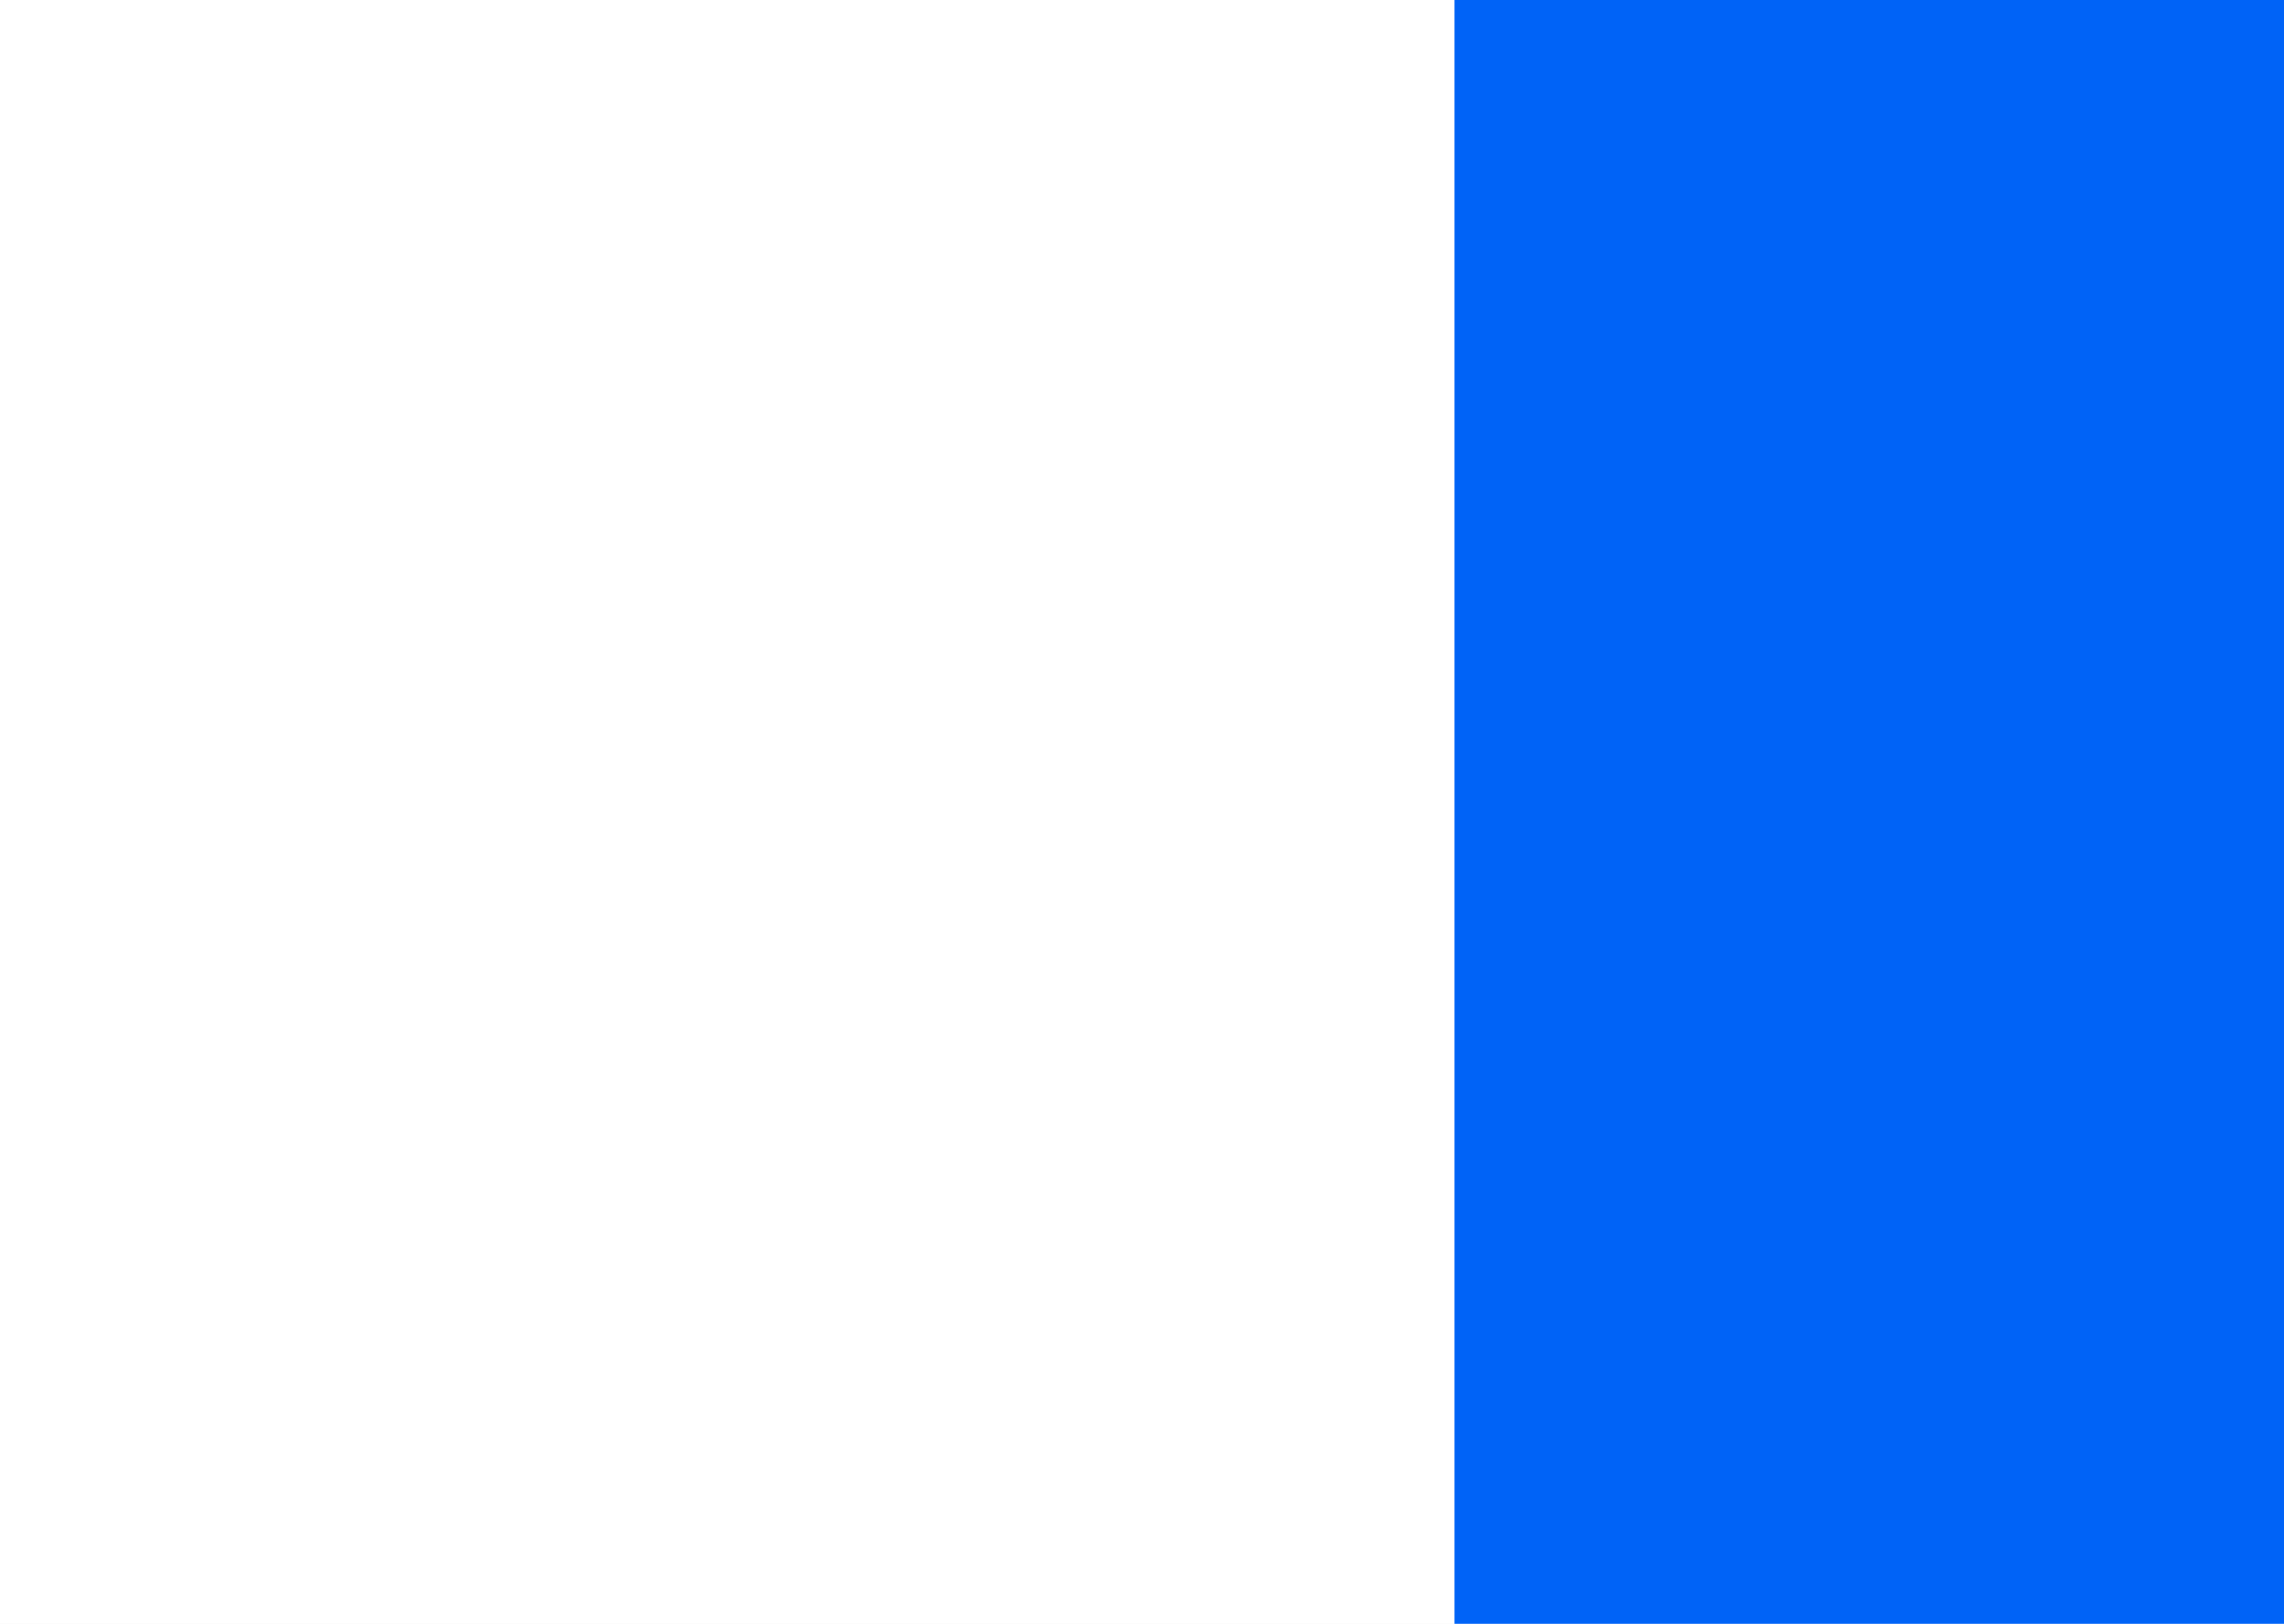
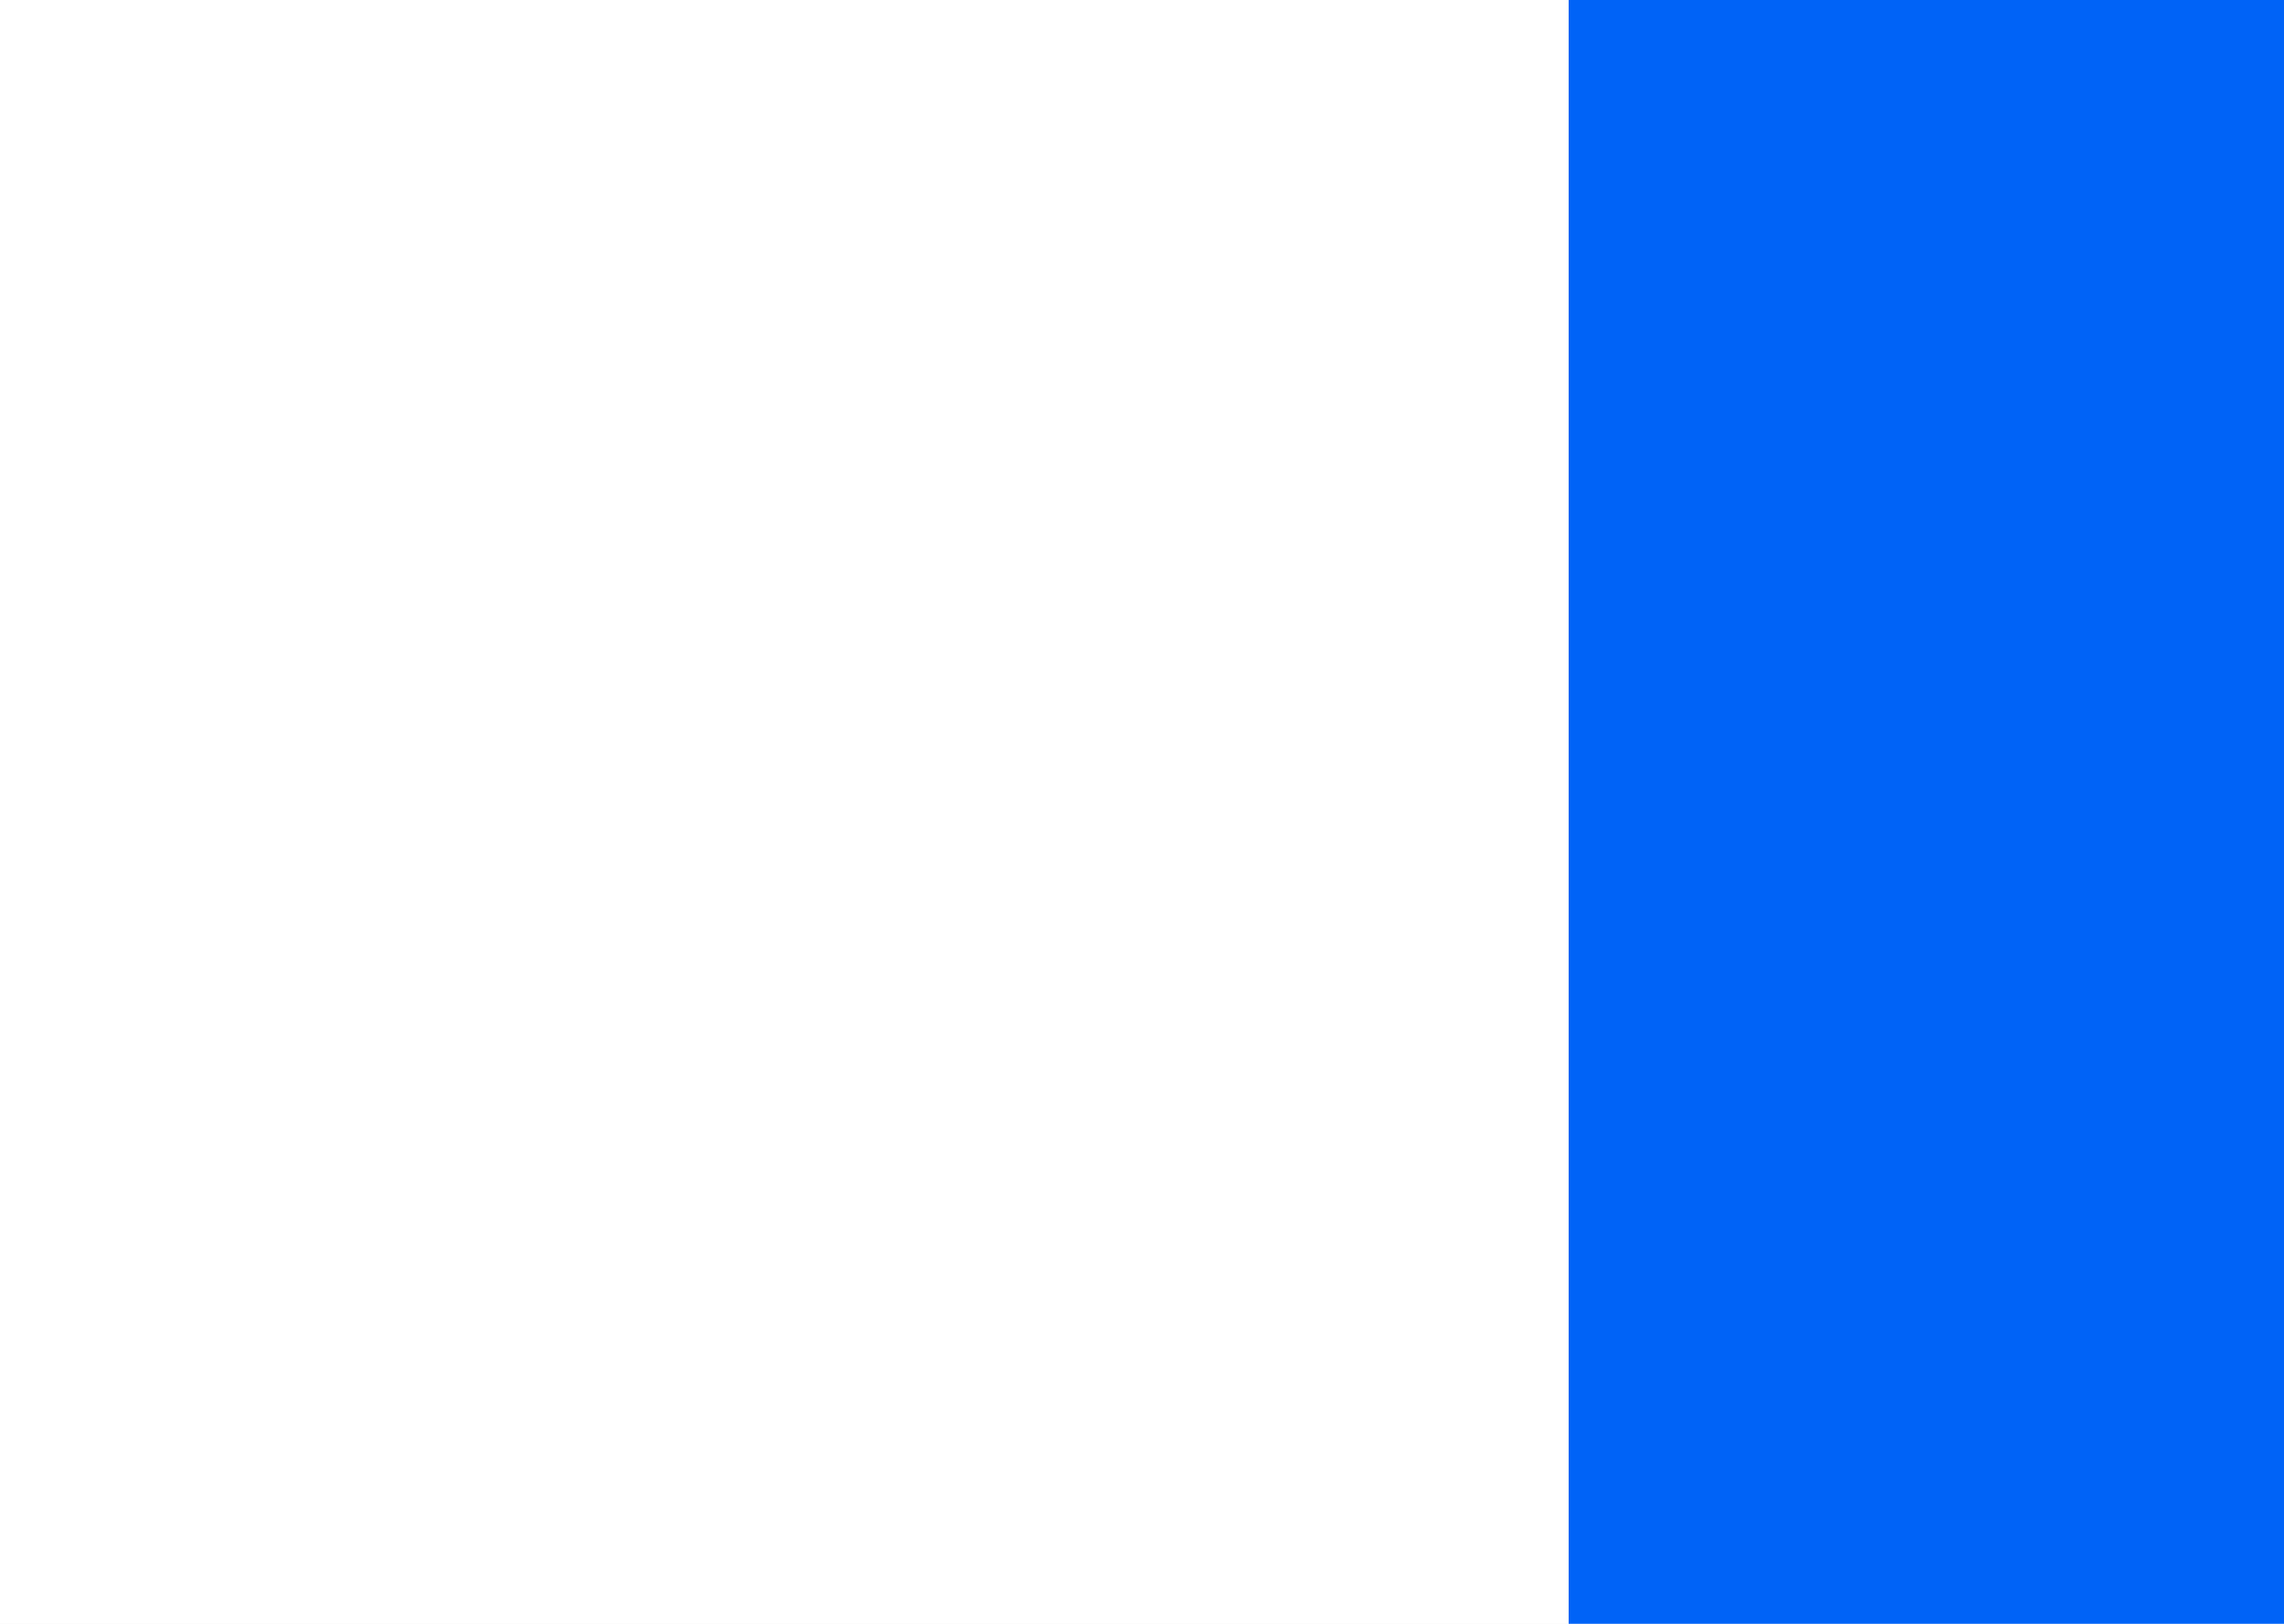
<svg xmlns="http://www.w3.org/2000/svg" width="1440" height="1024" viewBox="0 0 1440 1024" fill="none">
  <rect width="1440" height="1024" fill="white" />
-   <path d="M917 0H1440V1024H917V0Z" fill="#0063F7" />
+   <path d="M989 0H1440V1024H989V0Z" fill="#0063F7" />
</svg>
